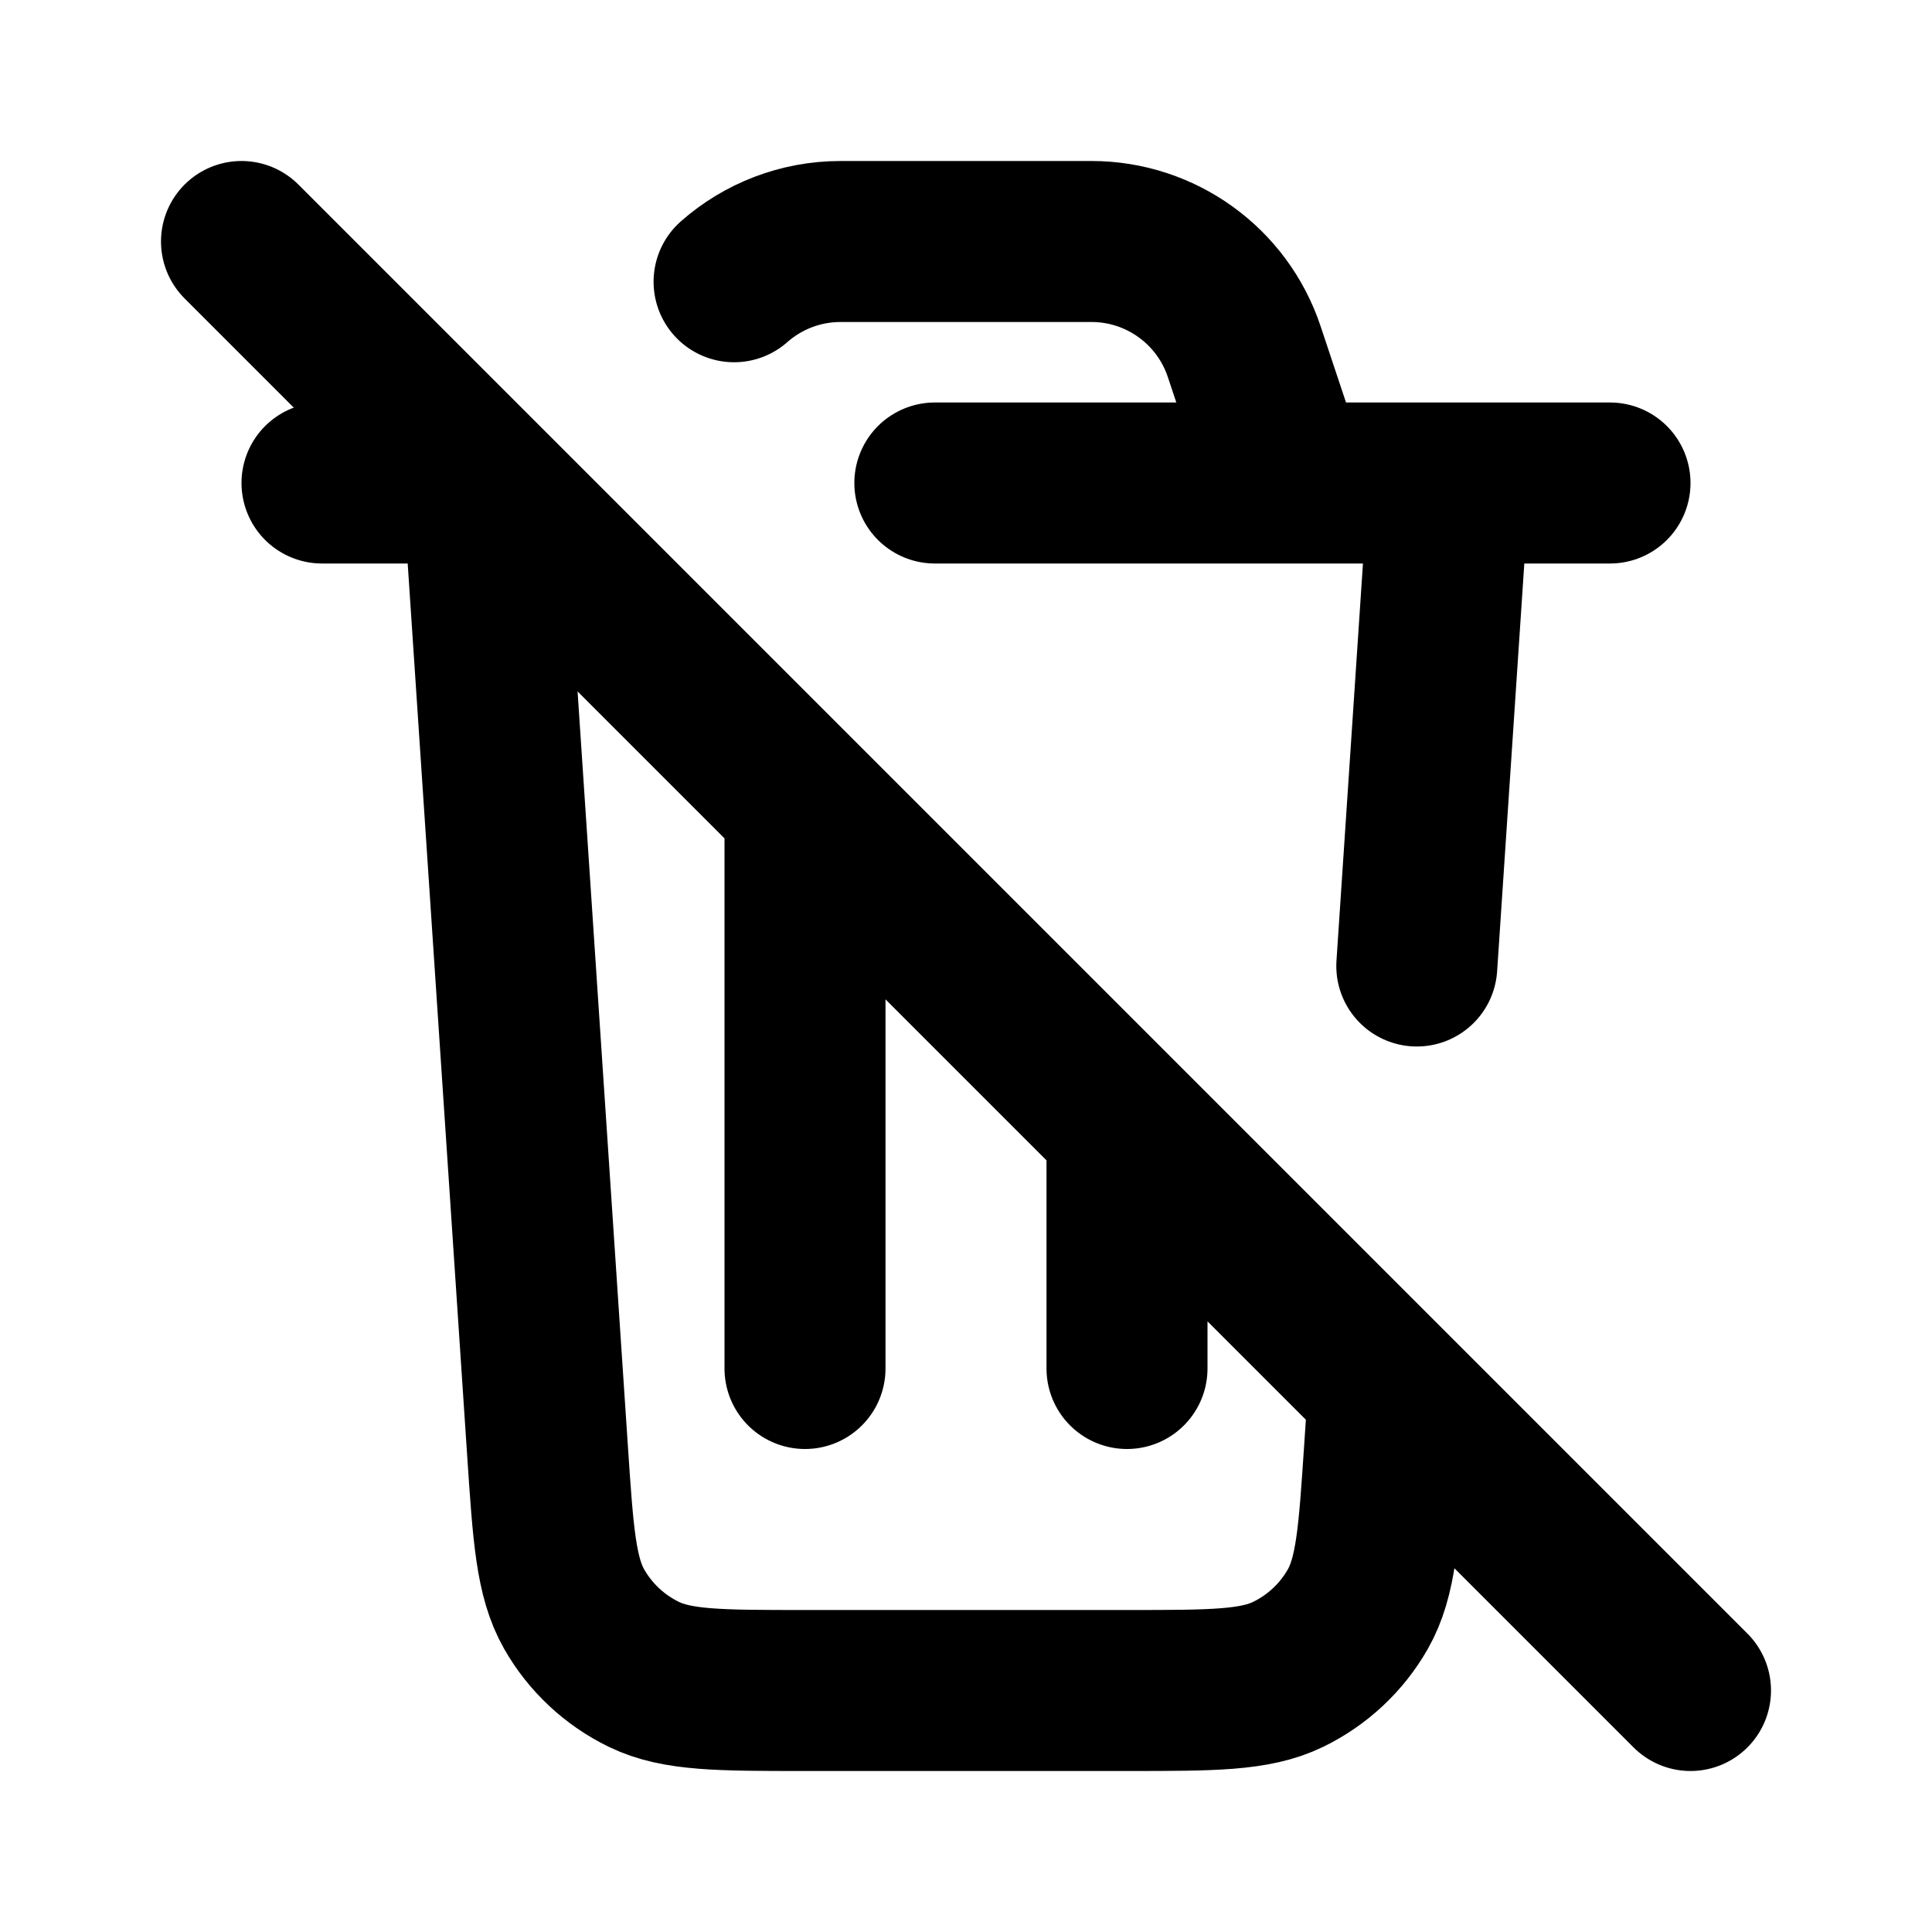
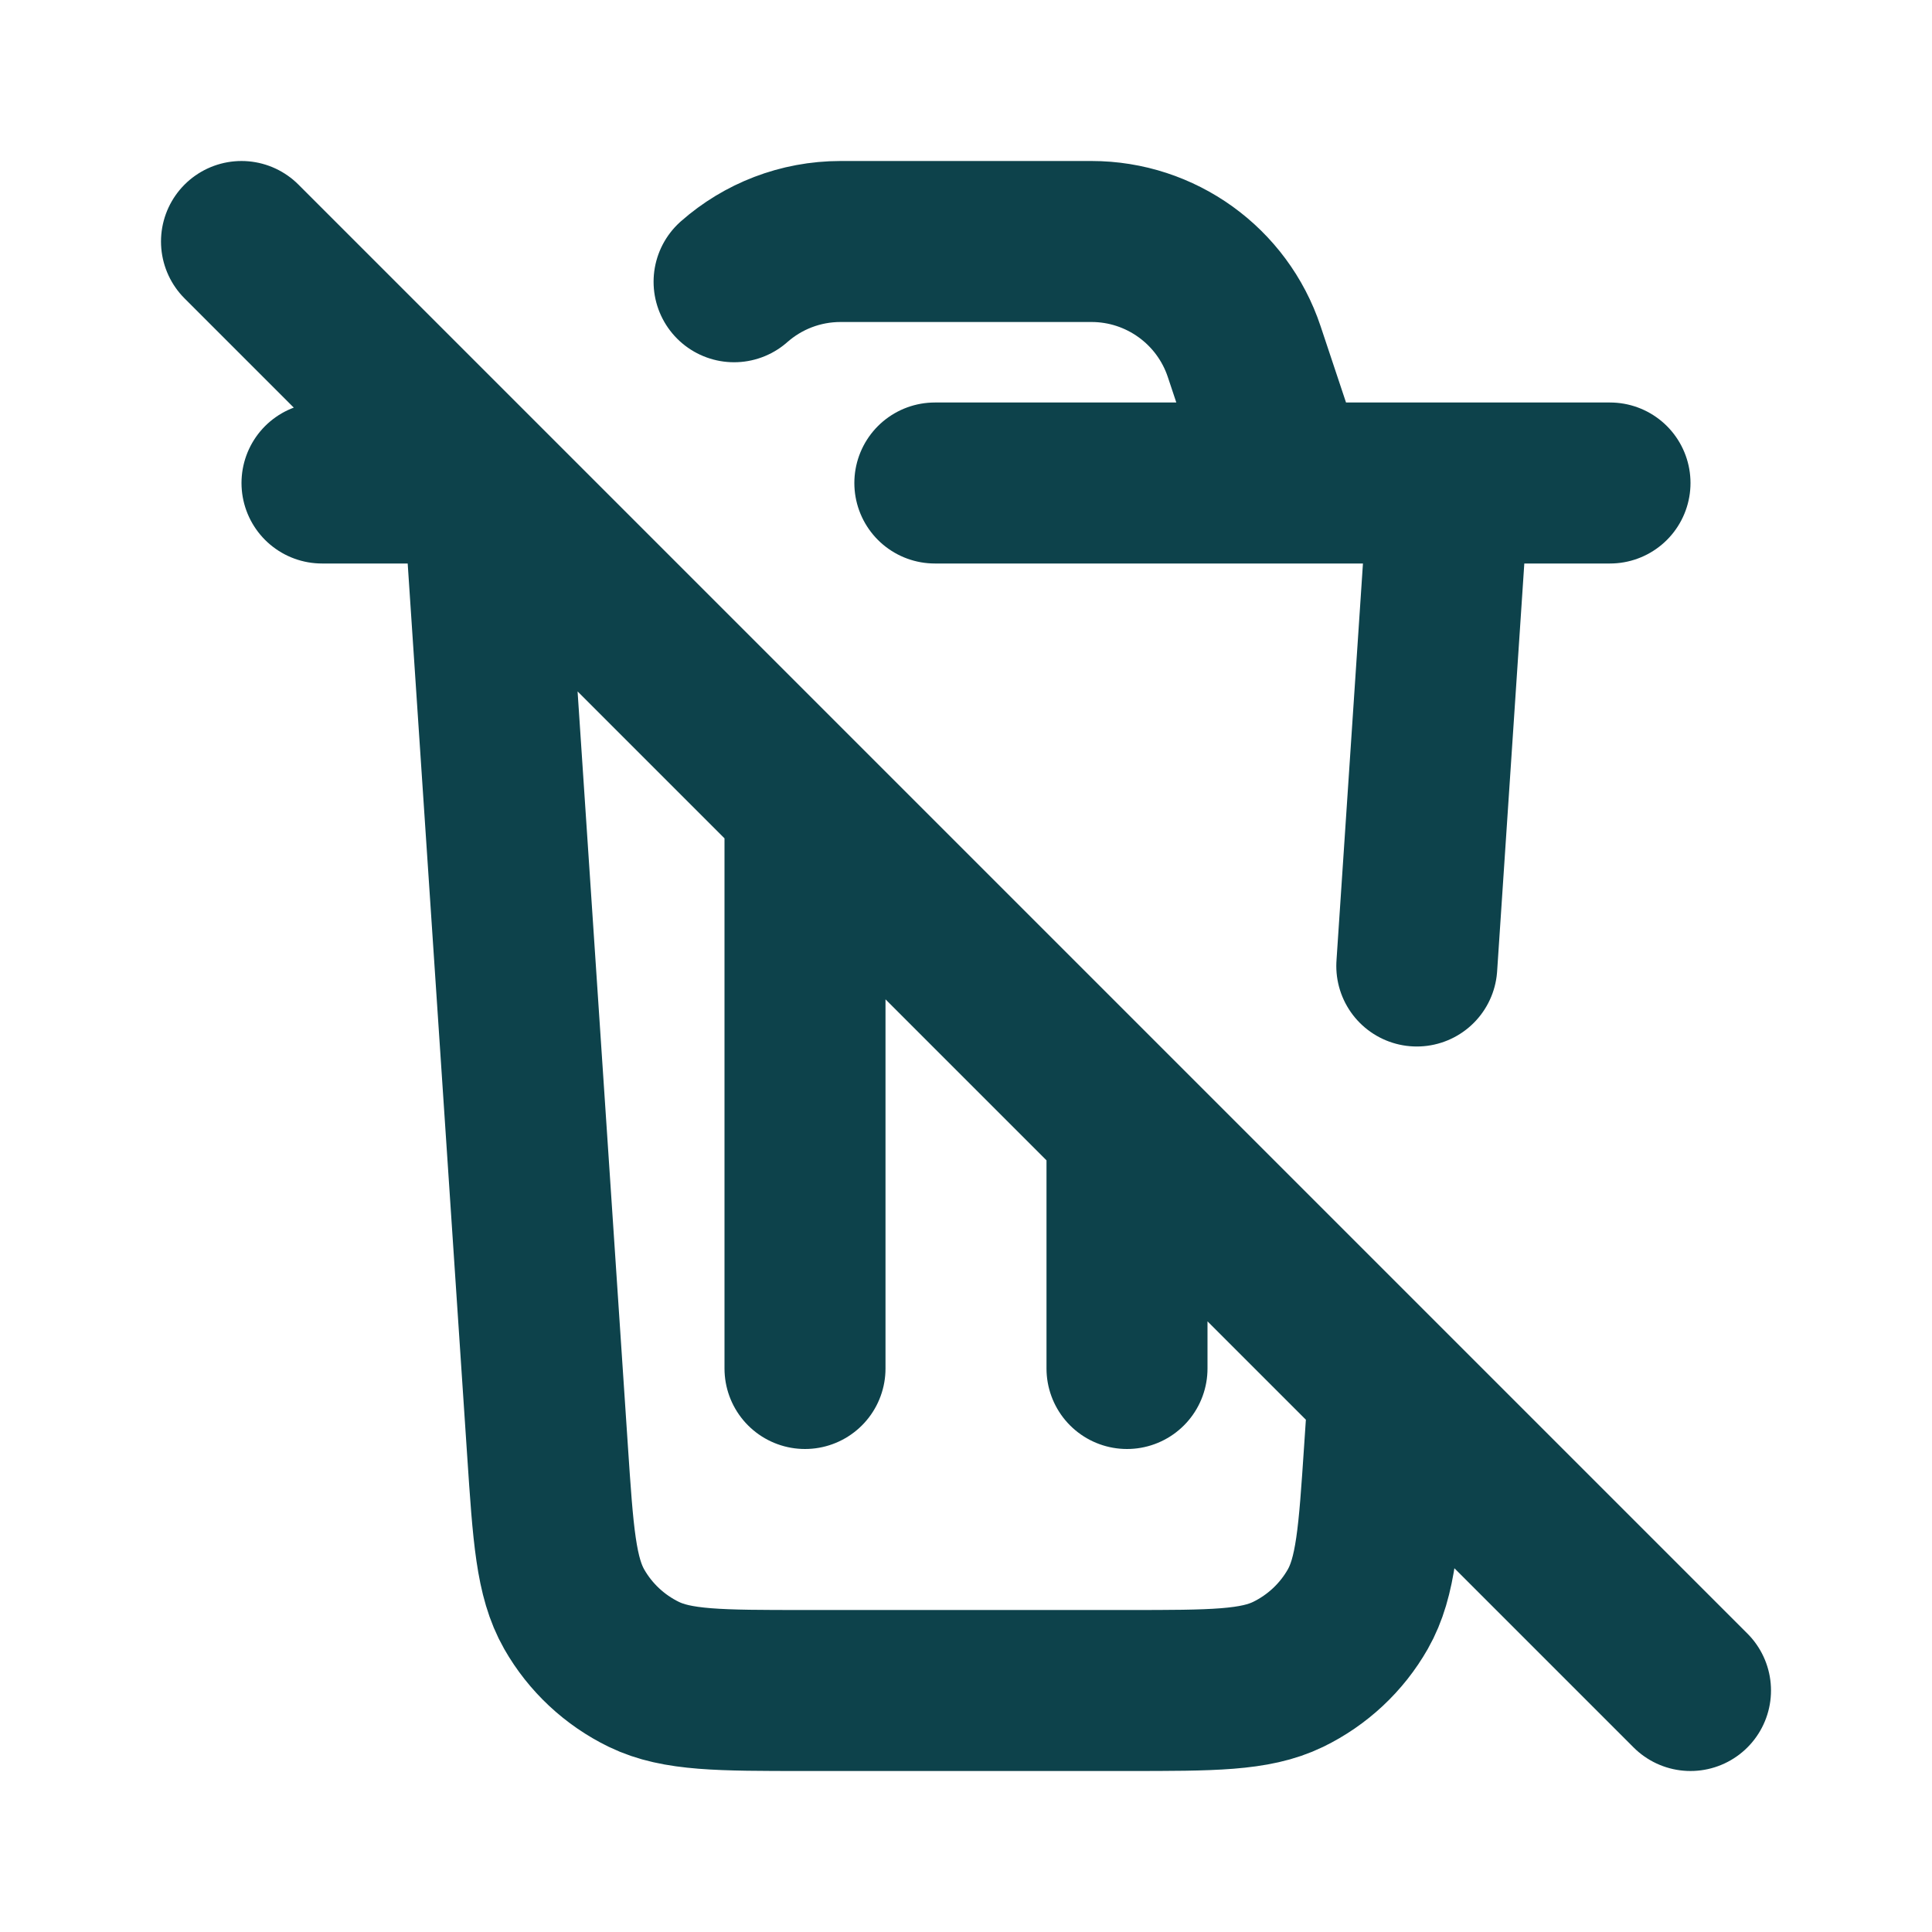
<svg xmlns="http://www.w3.org/2000/svg" width="800px" height="800px" viewBox="0 0 24 24" fill="none">
-   <path d="M3 3L21 21M18 6L17.6 12M17.25 17.253L17.199 18.013C17.129 19.065 17.094 19.591 16.867 19.99C16.667 20.341 16.365 20.623 16.001 20.8C15.588 21 15.061 21 14.006 21H9.994C8.939 21 8.412 21 7.999 20.8C7.635 20.623 7.333 20.341 7.133 19.99C6.906 19.591 6.871 19.065 6.801 18.013L6 6H4M16 6L15.456 4.368C15.184 3.551 14.419 3 13.559 3H10.442C9.942 3 9.476 3.185 9.119 3.5M11.613 6H20M14 14V17M10 10V17" stroke="#000000" stroke-width="2" stroke-linecap="round" stroke-linejoin="round" />
+   <path d="M3 3L21 21M18 6L17.6 12M17.25 17.253L17.199 18.013C17.129 19.065 17.094 19.591 16.867 19.99C16.667 20.341 16.365 20.623 16.001 20.8C15.588 21 15.061 21 14.006 21H9.994C8.939 21 8.412 21 7.999 20.8C7.635 20.623 7.333 20.341 7.133 19.99C6.906 19.591 6.871 19.065 6.801 18.013L6 6H4M16 6L15.456 4.368C15.184 3.551 14.419 3 13.559 3H10.442C9.942 3 9.476 3.185 9.119 3.5M11.613 6H20M14 14V17M10 10V17" stroke="#0d424b" stroke-width="2" stroke-linecap="round" stroke-linejoin="round" />
</svg>
